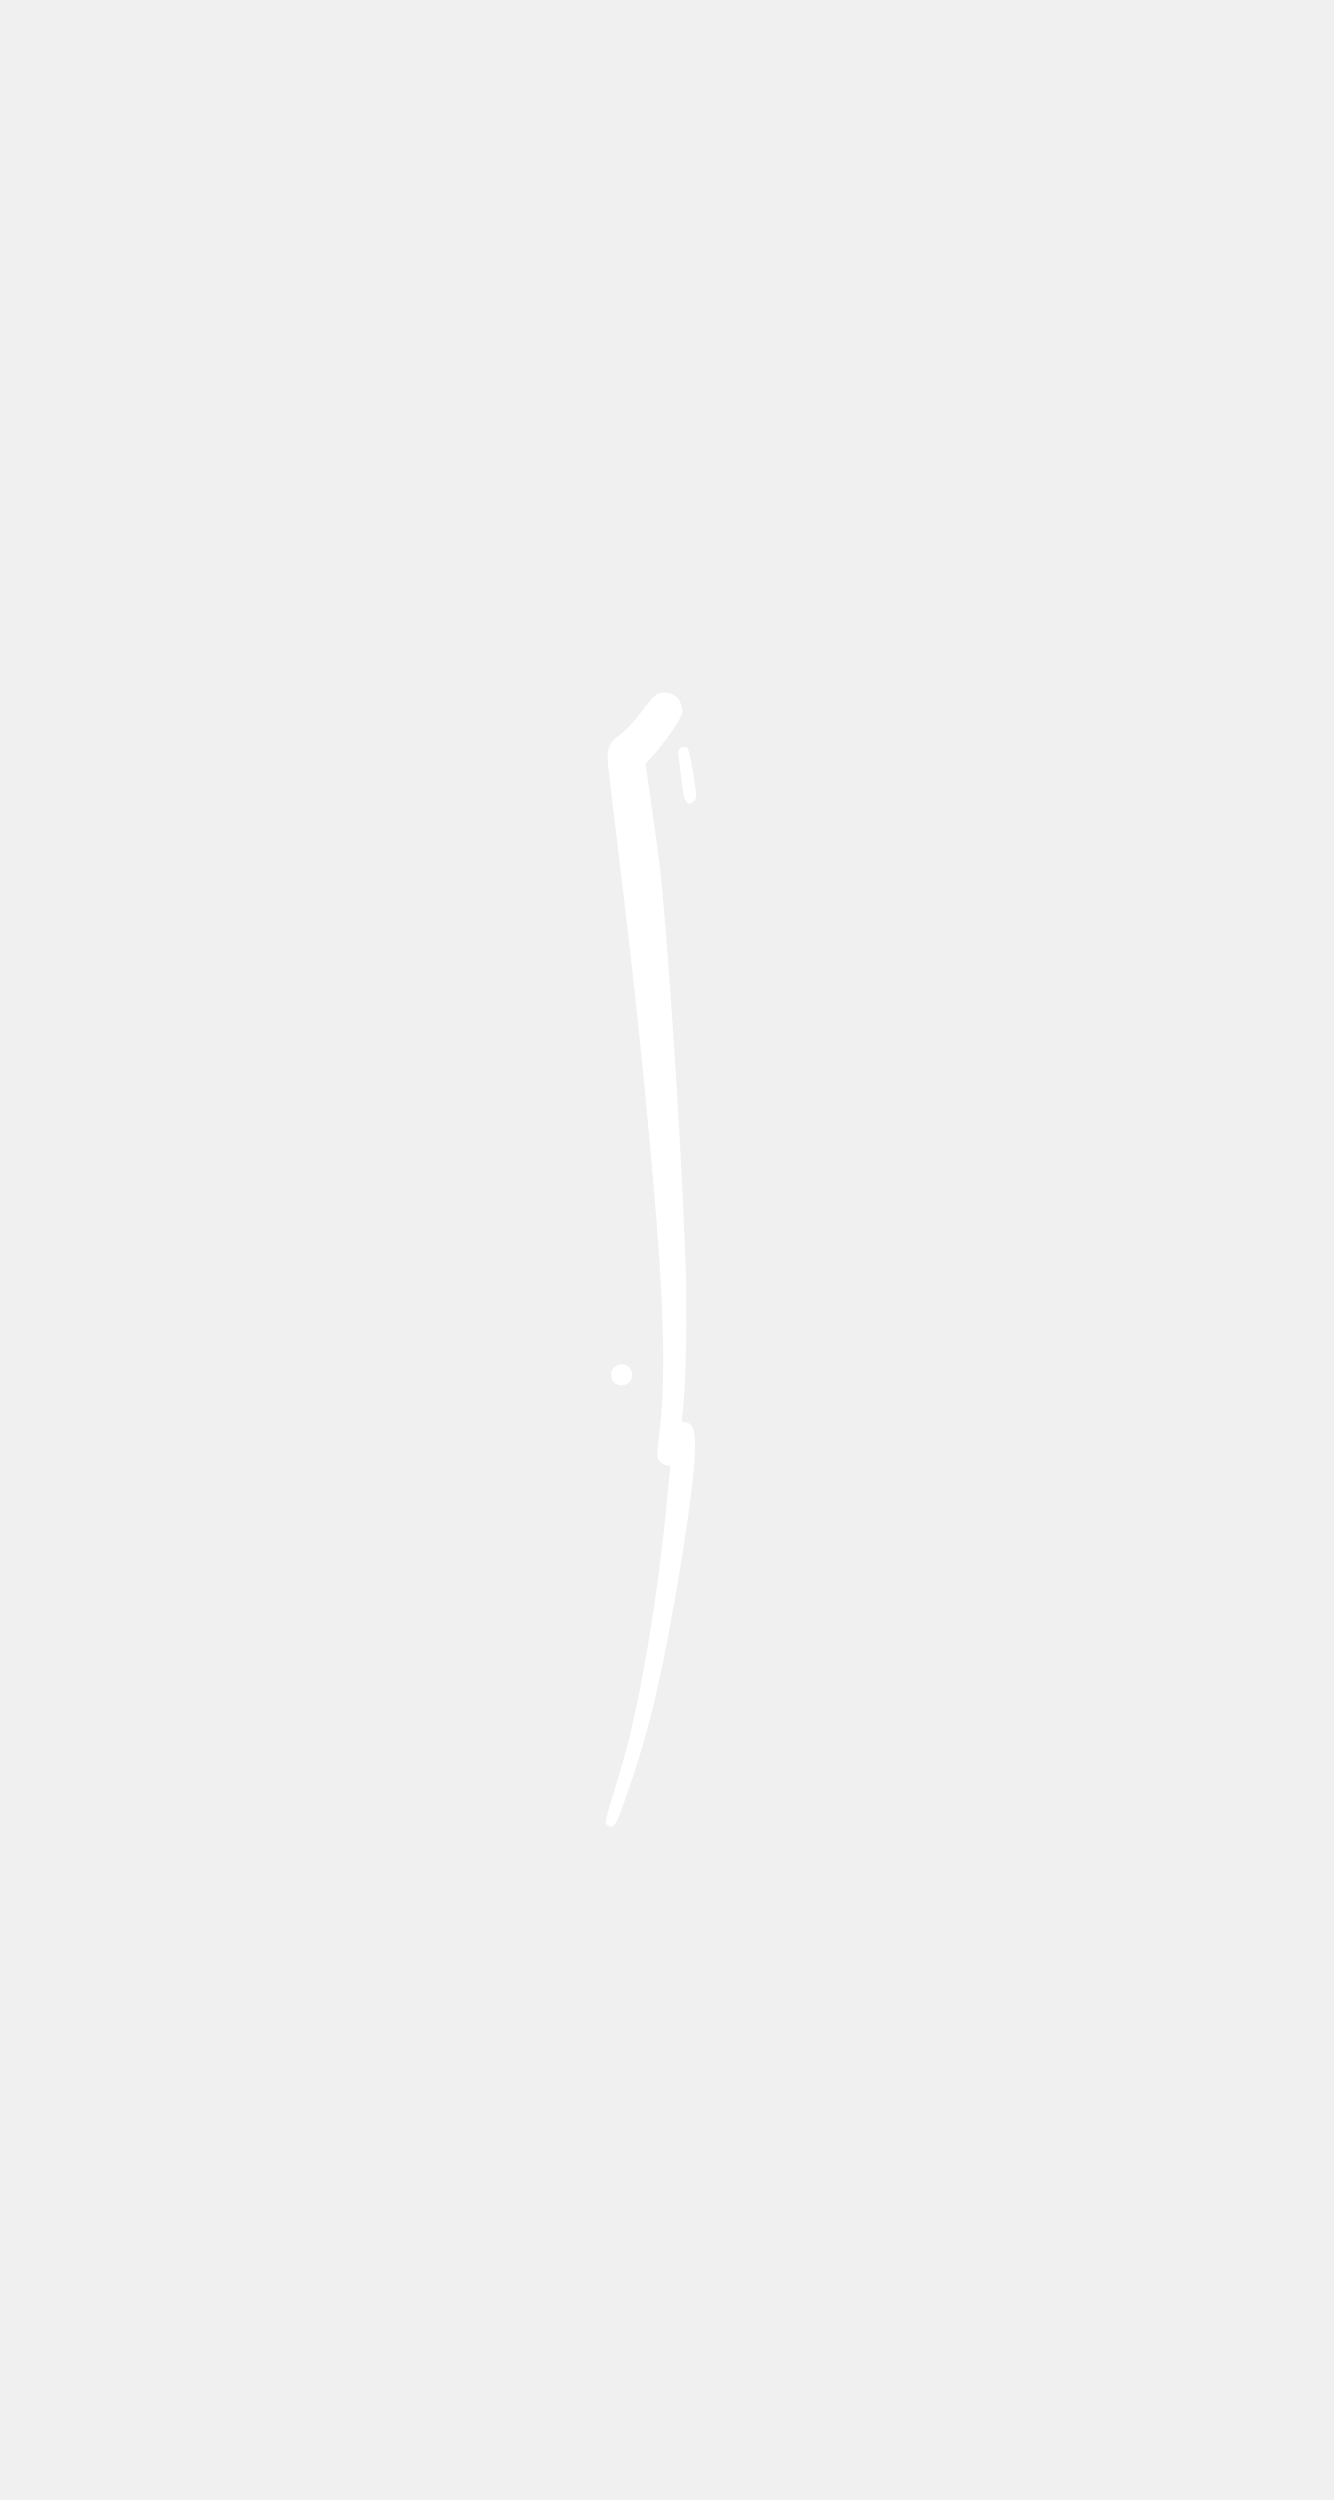
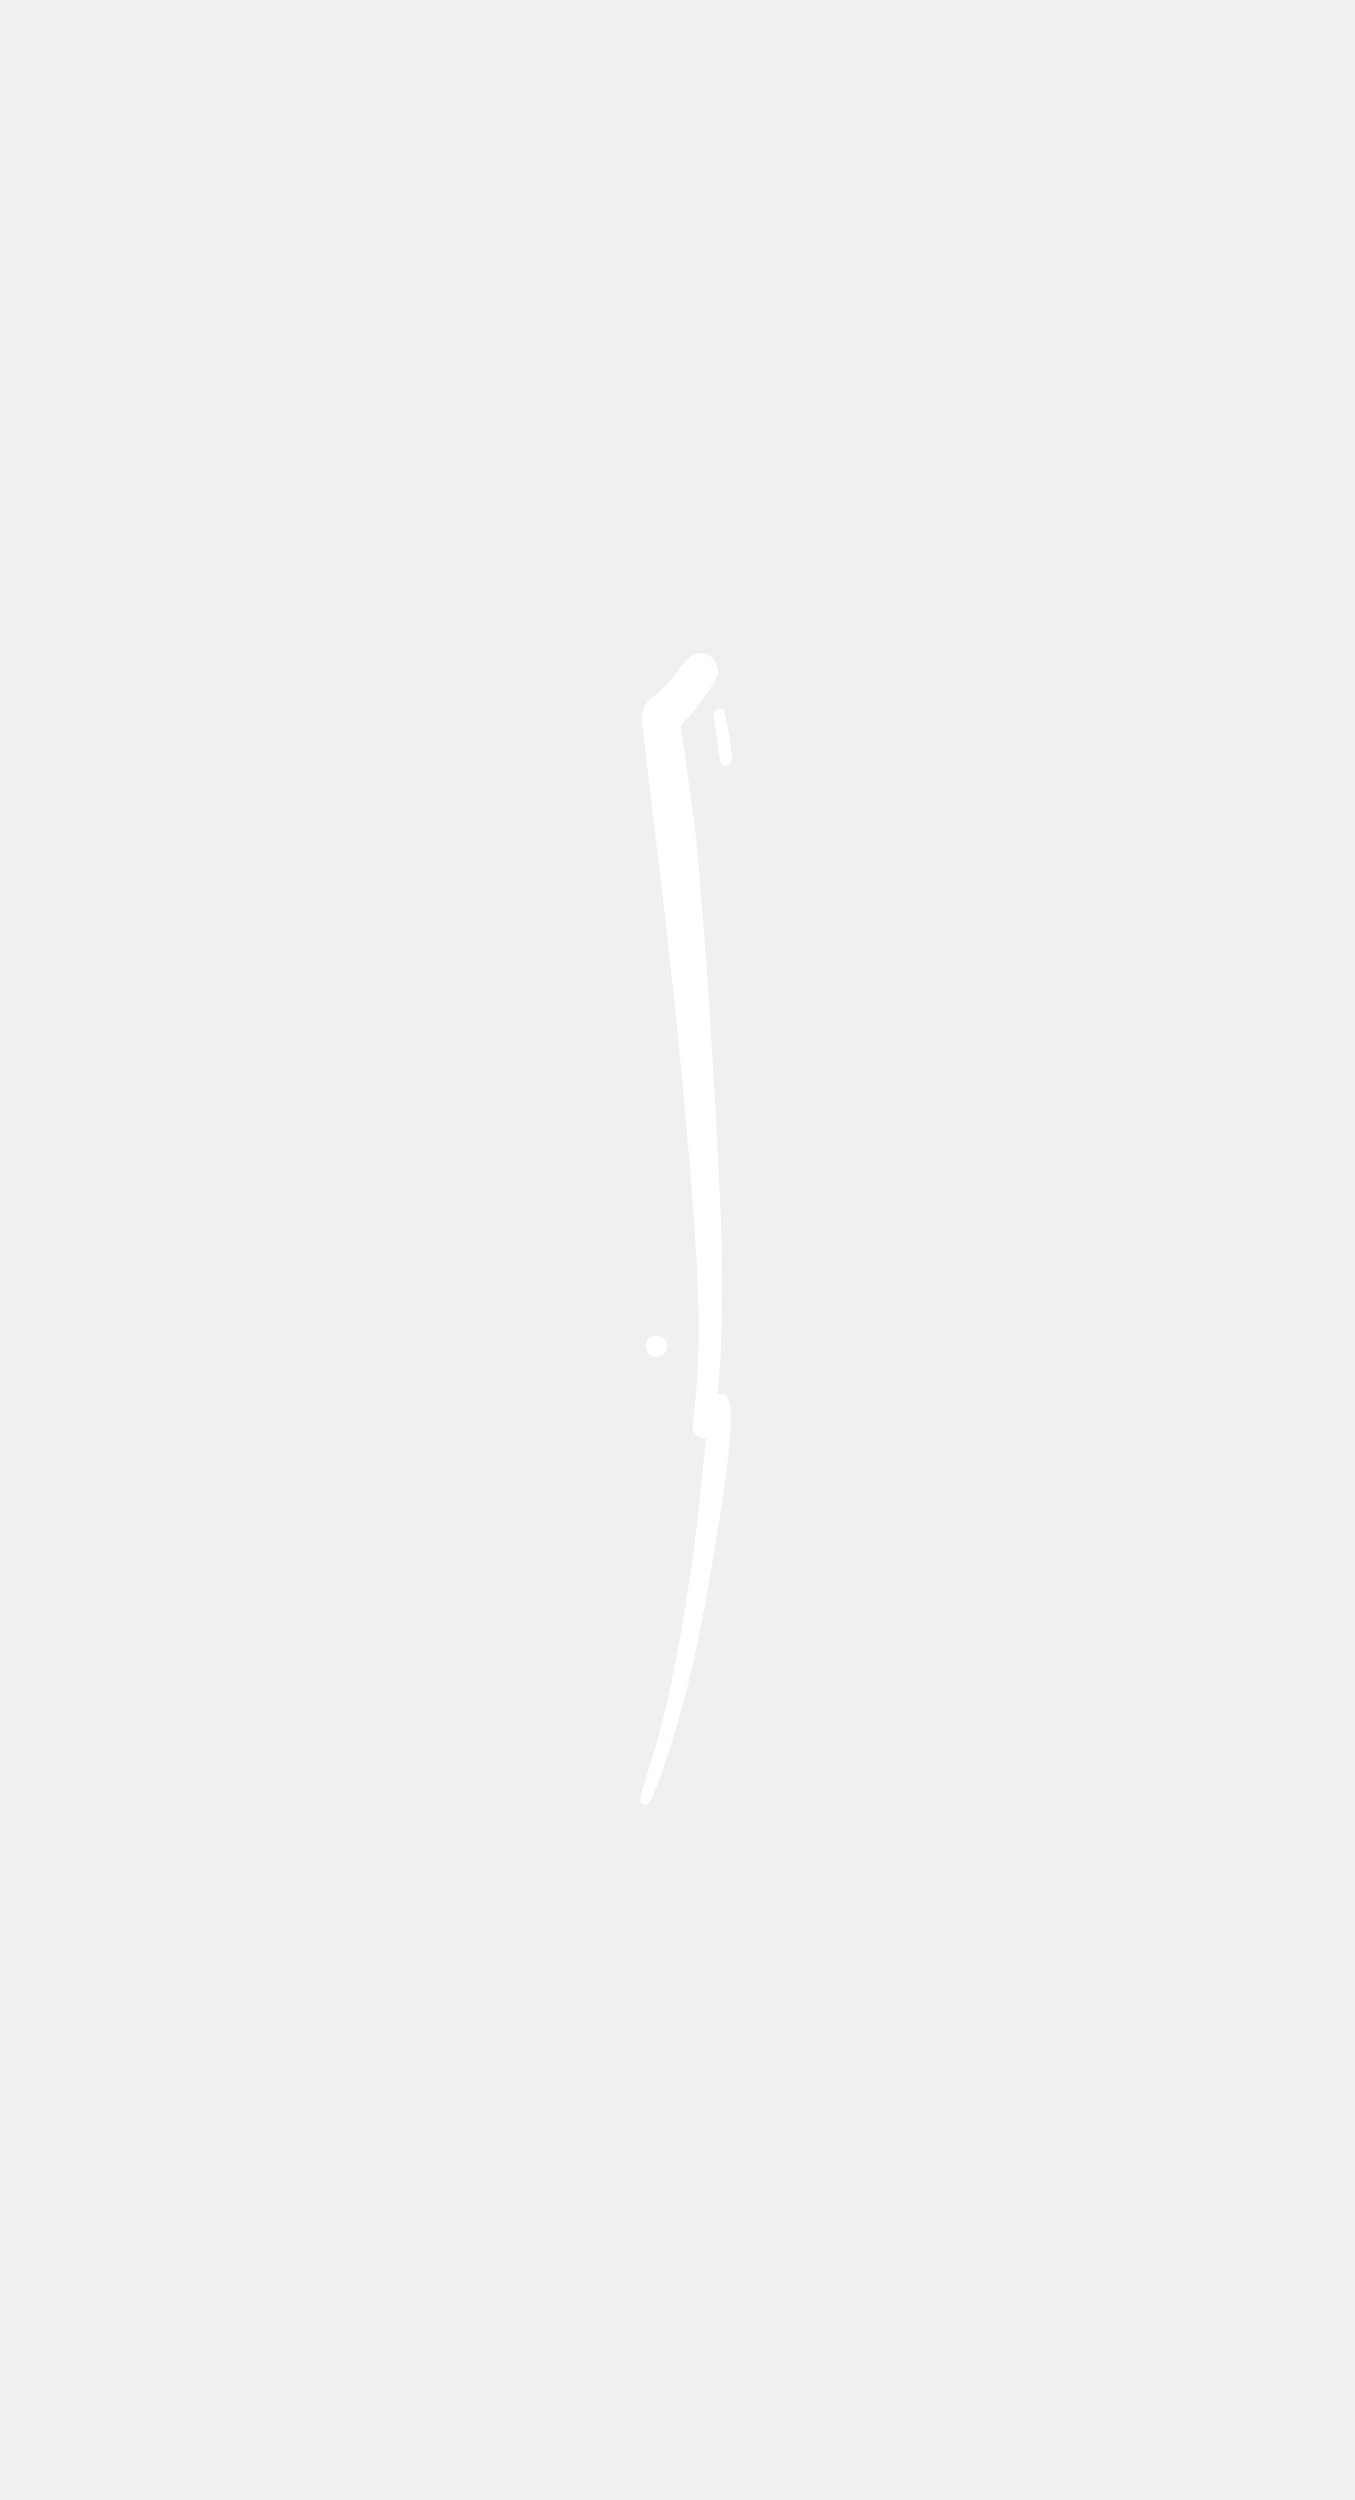
- <svg xmlns="http://www.w3.org/2000/svg" style="background-color: black;" version="1.0" width="1080pt" height="2025pt" viewBox="0 0 1080 2025" preserveAspectRatio="xMidYMid meet">
+ <svg xmlns="http://www.w3.org/2000/svg" style="background-color: black;" version="1.0" width="1080pt" height="1994pt" viewBox="-20 40 1080 1994" preserveAspectRatio="xMidYMid meet">
  <g transform="translate(0,2025) scale(0.1,-0.1)" fill="#ffffff" stroke="none">
    <path d="M5318 14625 c-14 -8 -59 -59 -100 -112 -80 -108 -148 -180 -220 -233 -64 -48 -83 -102 -74 -214 4 -45 43 -376 87 -736 141 -1153 229 -2010 308 -2990 63 -775 70 -1317 21 -1702 -11 -92 -18 -179 -14 -193 8 -32 49 -65 81 -65 24 0 25 -2 19 -47 -3 -27 -15 -145 -26 -263 -43 -450 -114 -956 -195 -1390 -77 -404 -128 -613 -236 -957 -73 -230 -75 -251 -33 -267 36 -14 56 18 121 199 112 314 193 589 268 920 113 498 263 1399 295 1780 24 288 6 375 -79 375 -19 0 -21 5 -16 38 32 225 44 852 26 1317 -40 1025 -147 2642 -211 3185 -6 47 -33 245 -61 441 l-51 356 49 49 c59 60 192 241 229 313 26 49 27 56 15 99 -7 26 -20 55 -29 65 -42 46 -121 61 -174 32z" />
    <path d="M5506 14184 c-11 -11 -14 -27 -11 -52 3 -20 14 -109 25 -196 15 -132 22 -163 40 -180 19 -19 22 -20 48 -6 20 12 28 24 30 50 4 55 -54 381 -69 391 -21 13 -46 11 -63 -7z" />
    <path d="M4995 9188 c-32 -17 -45 -39 -45 -74 0 -73 79 -111 138 -67 39 29 43 93 8 128 -27 27 -67 32 -101 13z" />
  </g>
</svg>
